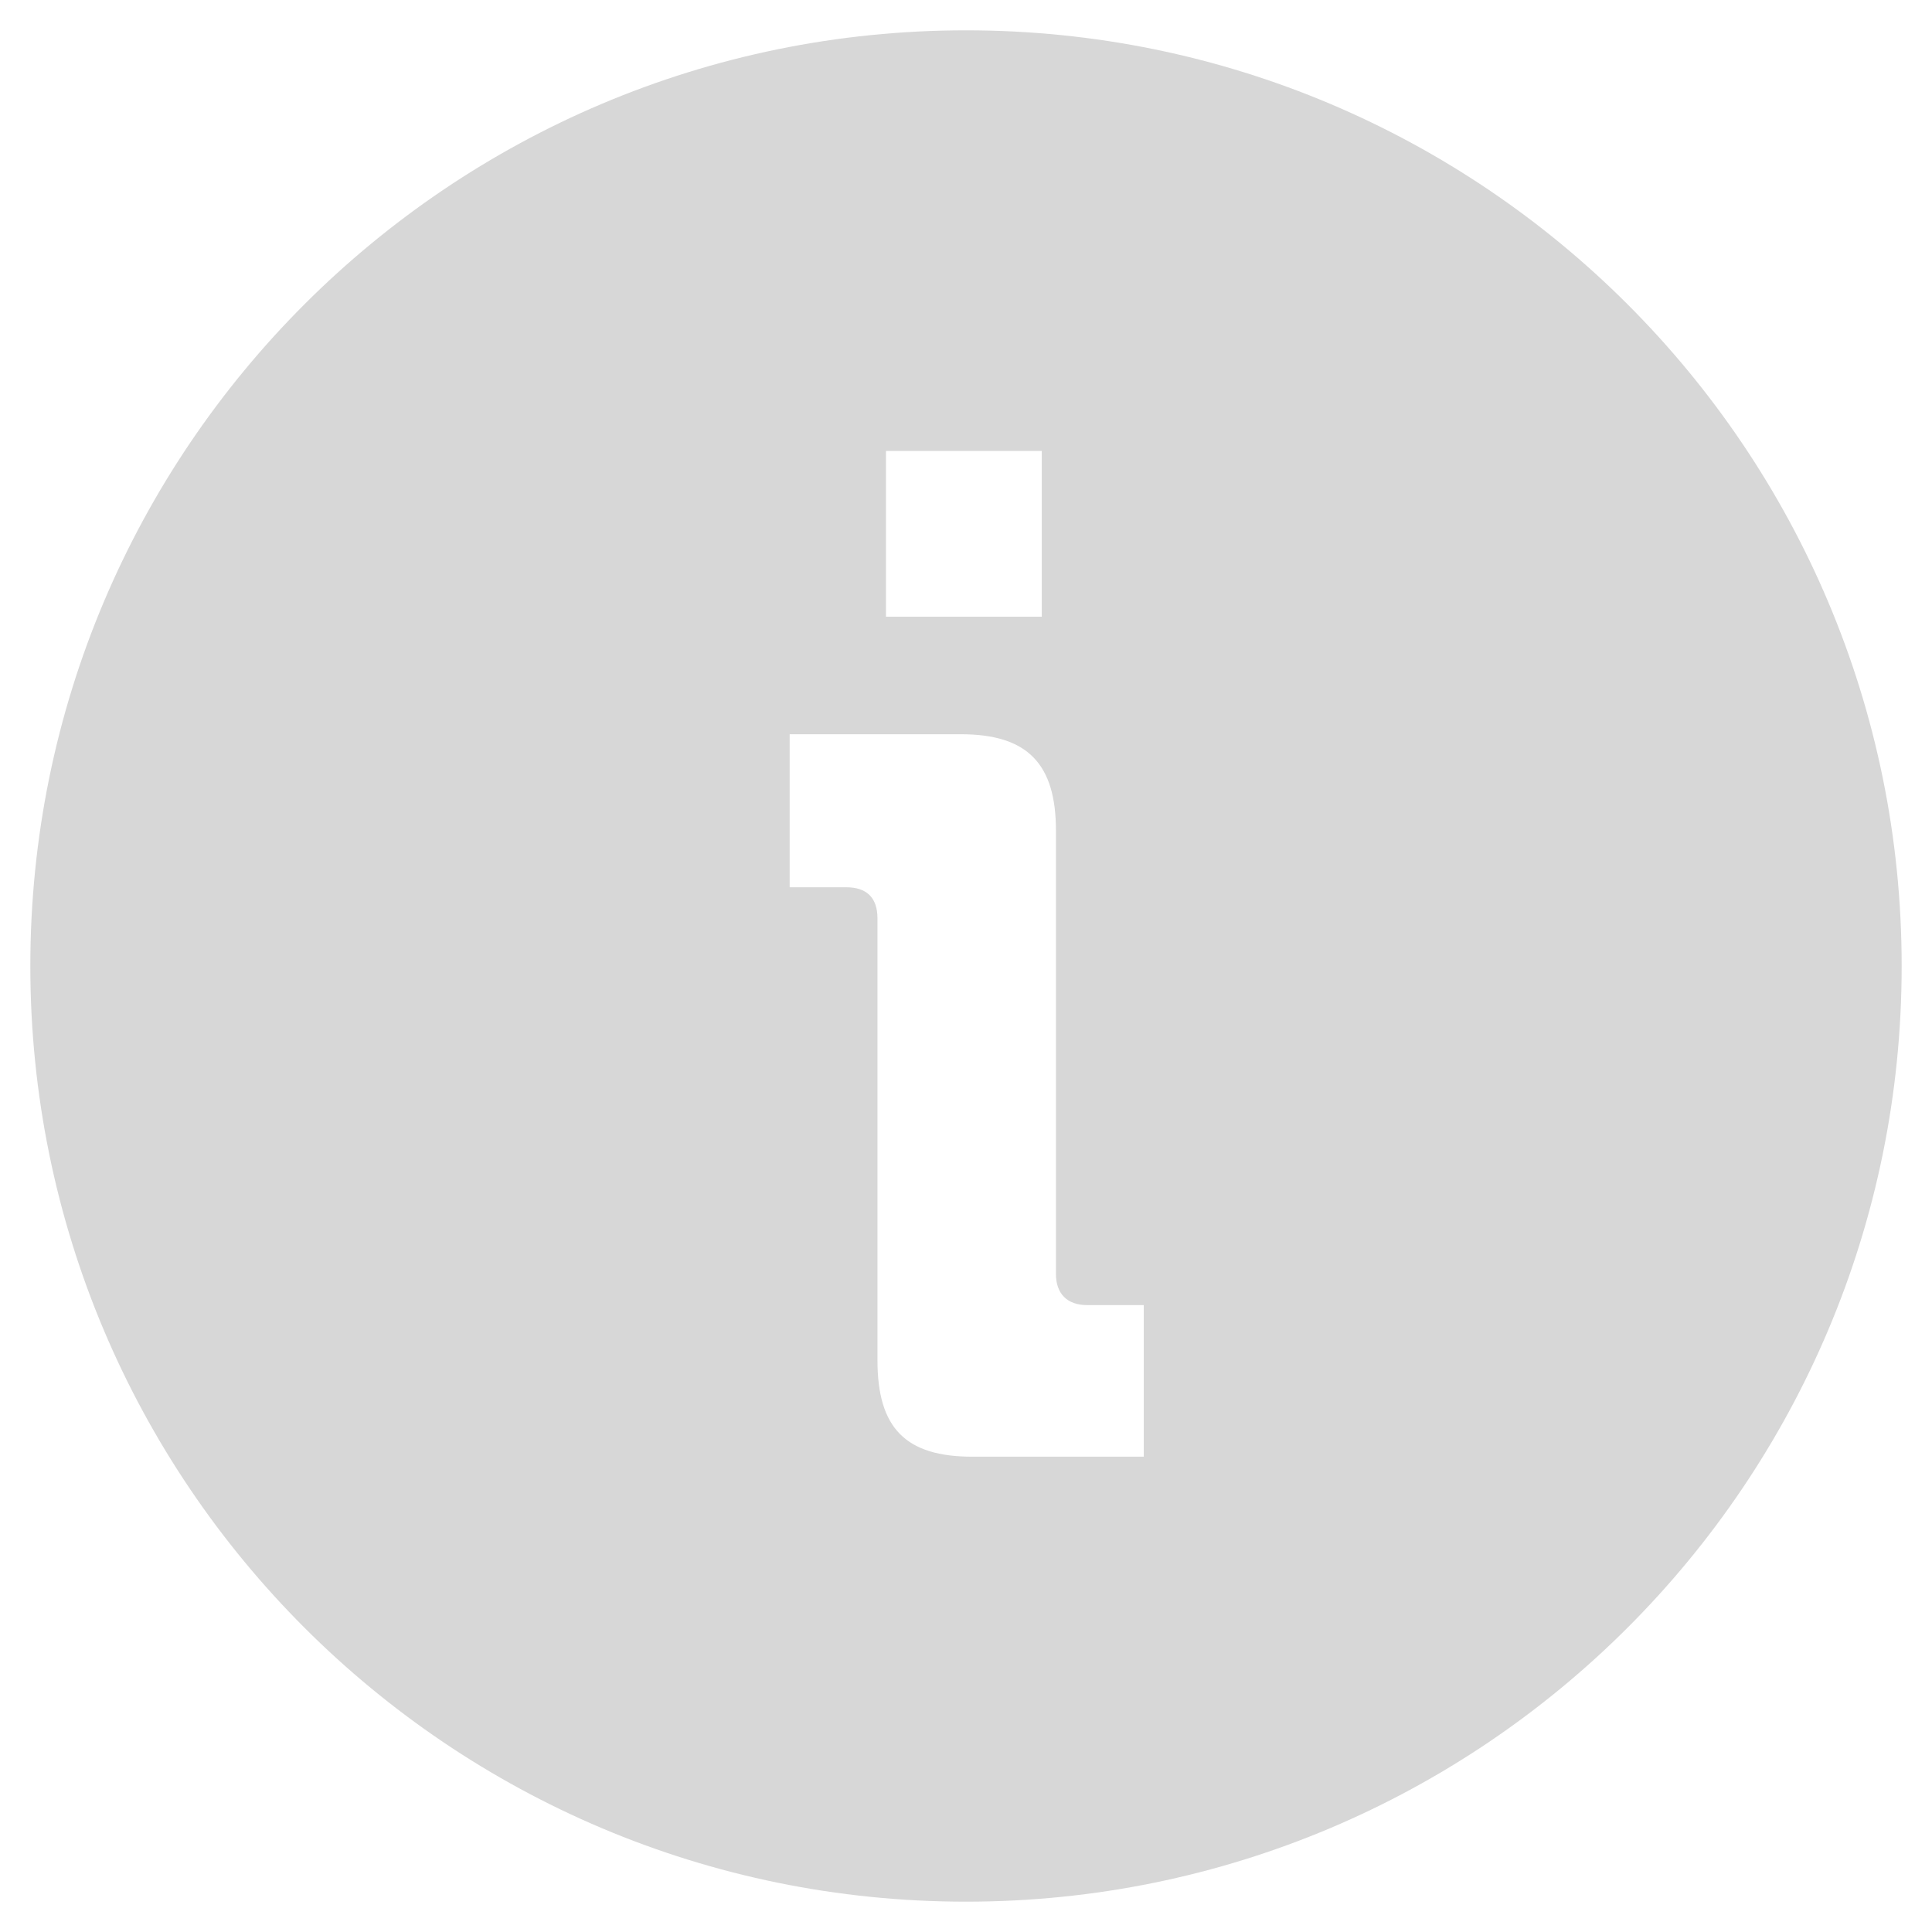
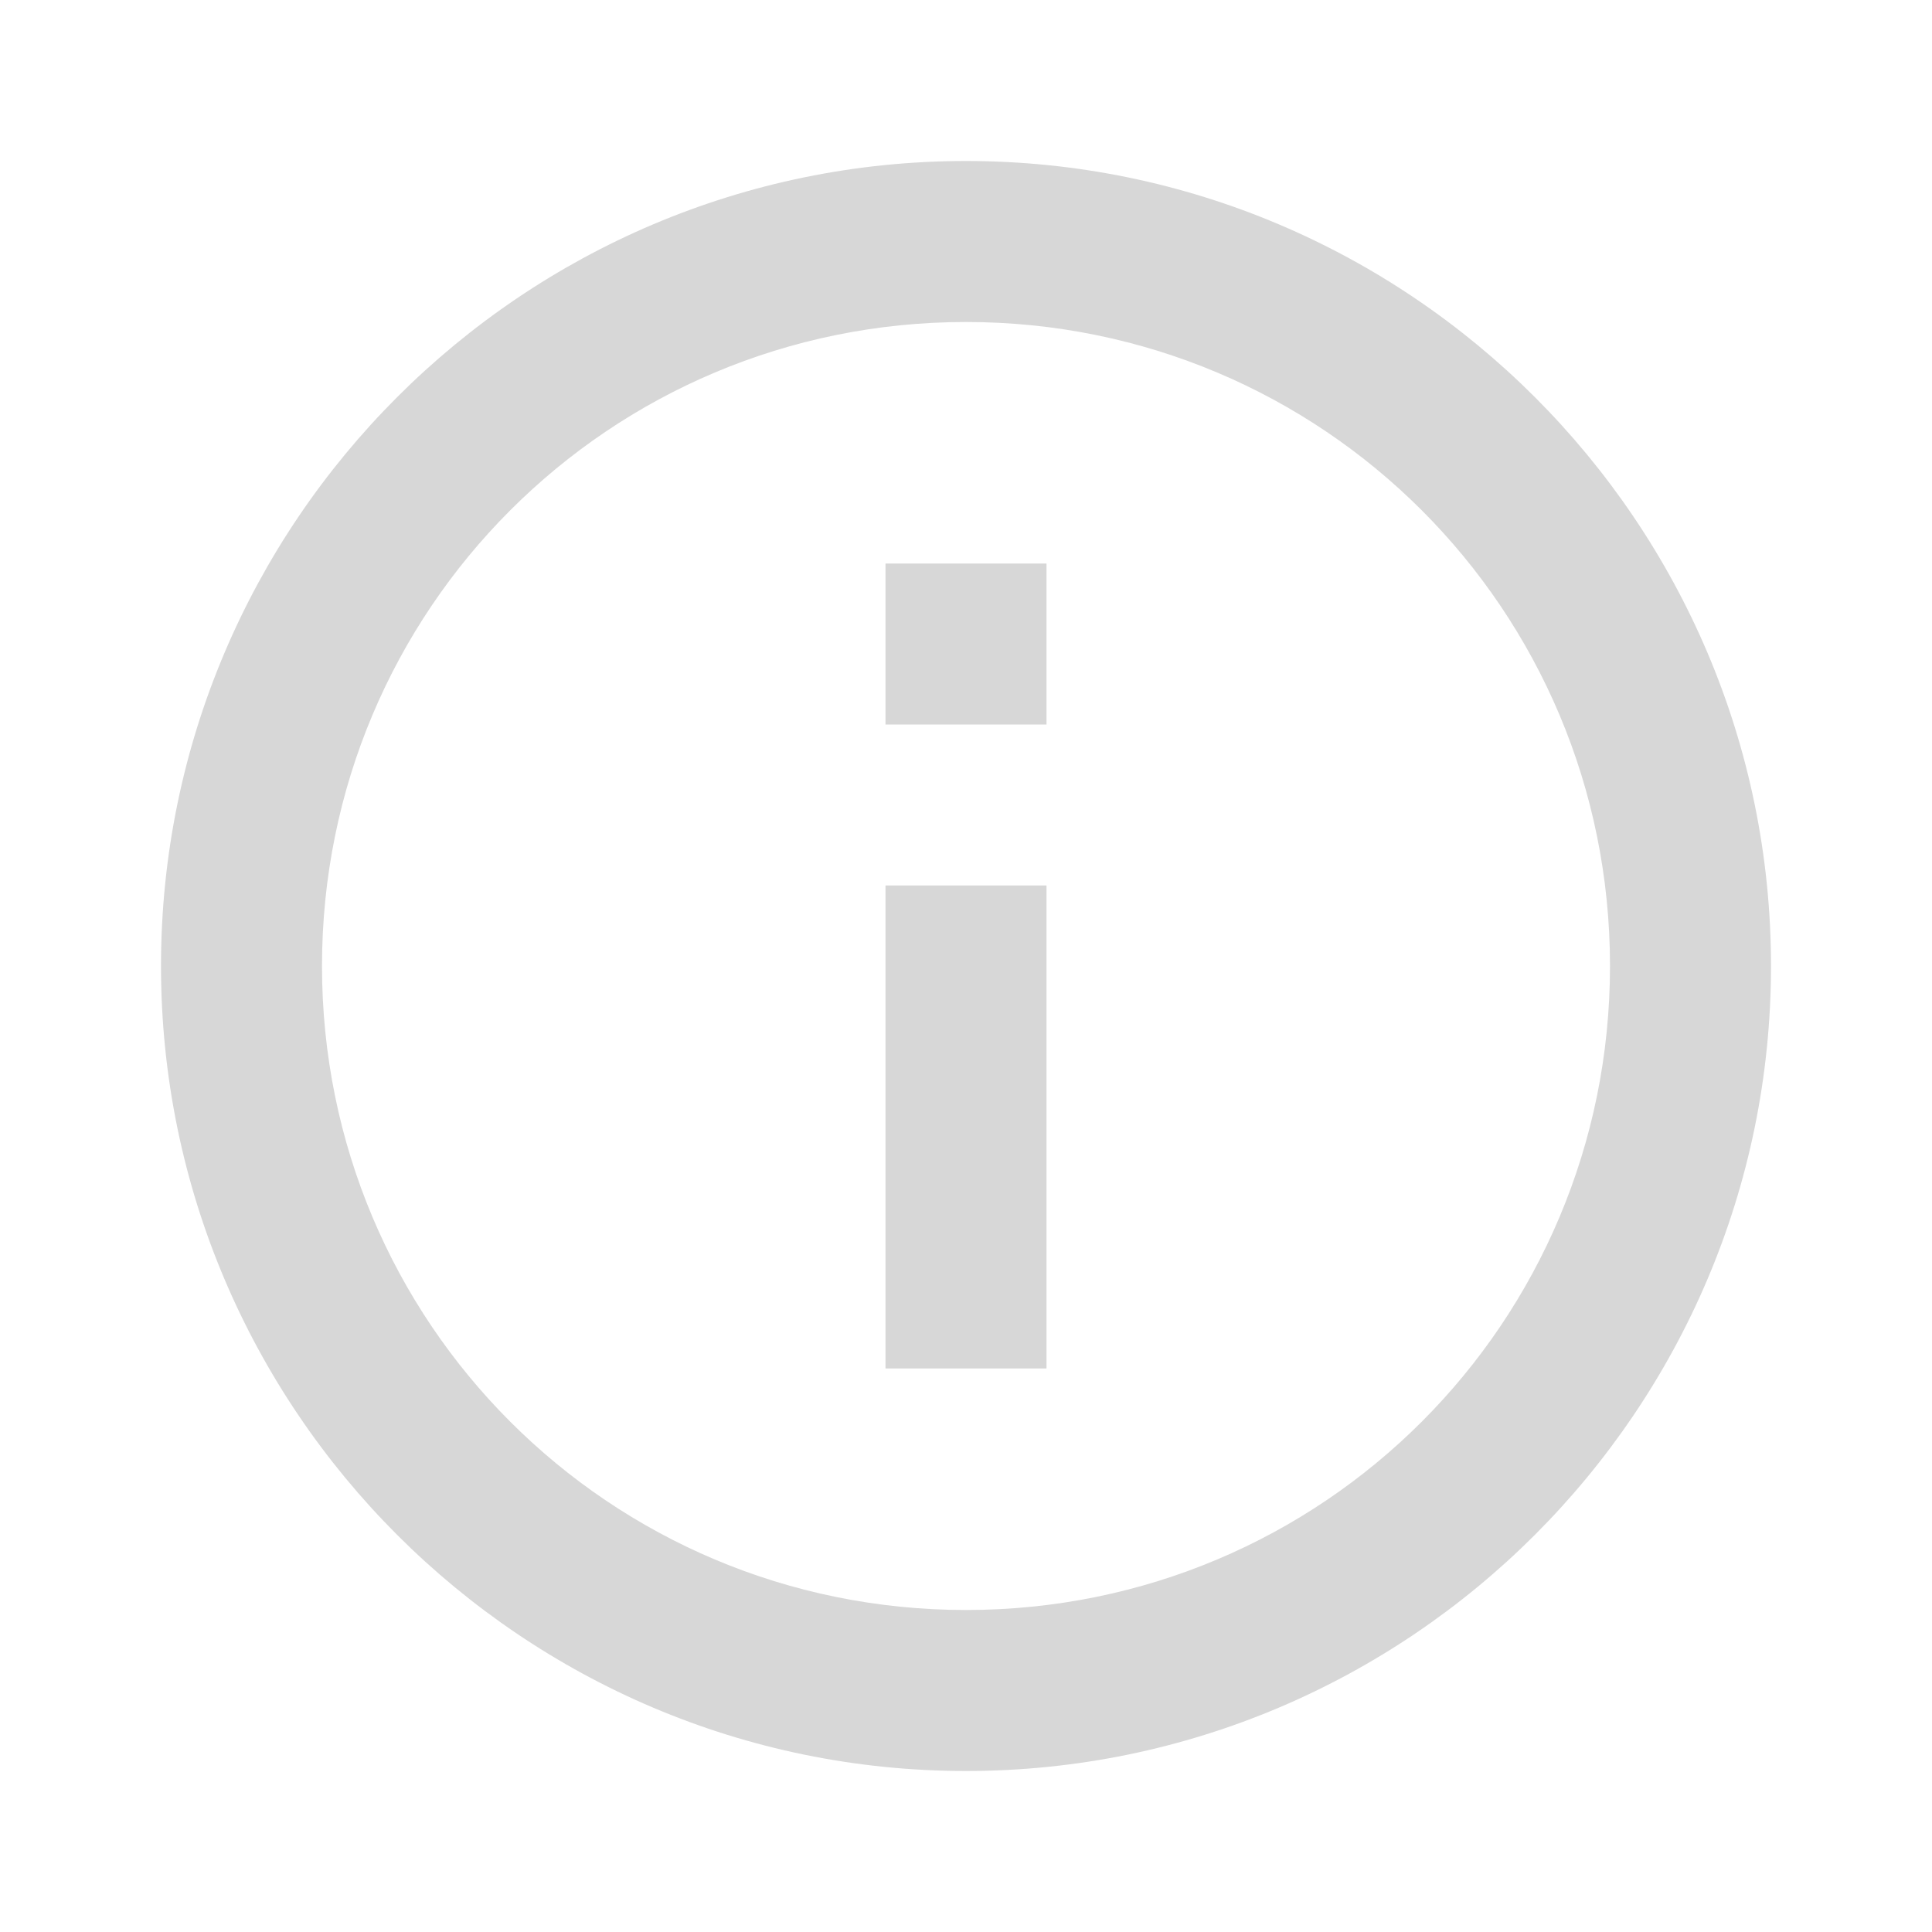
- <svg xmlns="http://www.w3.org/2000/svg" width="223" height="223">
-   <g>
-     <rect fill="none" id="canvas_background" height="225" width="225" y="-1" x="-1" />
-     <g display="none" overflow="visible" y="0" x="0" height="100%" width="100%" id="canvasGrid">
-       <rect fill="url(#gridpattern)" stroke-width="0" y="0" x="0" height="100%" width="100%" />
-     </g>
-   </g>
-   <g>
-     <path id="svg_1" d="m111.5,3.5c-59.647,0 -108,48.353 -108,108c0,59.648 48.353,108 108,108c59.648,0 108,-48.352 108,-108c0,-59.647 -48.352,-108 -108,-108zm-9.237,48.553l17.983,0l0,19.128l-17.983,0l0,-19.128zm29.761,116.086l-19.78,0c-7.685,0 -10.962,-3.27 -10.962,-11.117l0,-51.012c0,-2.452 -1.307,-3.597 -3.596,-3.597l-6.539,0l0,-17.663l19.782,0c7.69,0 10.953,3.433 10.953,11.116l0,51.177c0,2.296 1.307,3.597 3.596,3.597l6.54,0l0,17.5l0.007,0l0,0z" stroke-width="1.5" stroke="none" fill="#d7d7d7" />
-   </g>
+ <svg xmlns="http://www.w3.org/2000/svg" fill="#d7d7d7" viewBox="0 0 24 24" width="384px" height="384px">
+   <path d="M 12 2 C 6.489 2 2 6.489 2 12 C 2 17.511 6.489 22 12 22 C 17.511 22 22 17.511 22 12 C 22 6.489 17.511 2 12 2 z M 12 4 C 16.43 4 20 7.57 20 12 C 20 16.43 16.43 20 12 20 C 7.57 20 4 16.43 4 12 C 4 7.57 7.57 4 12 4 z M 11 7 L 11 9 L 13 9 L 13 7 L 11 7 z M 11 11 L 11 17 L 13 17 L 13 11 L 11 11 z" />
</svg>
